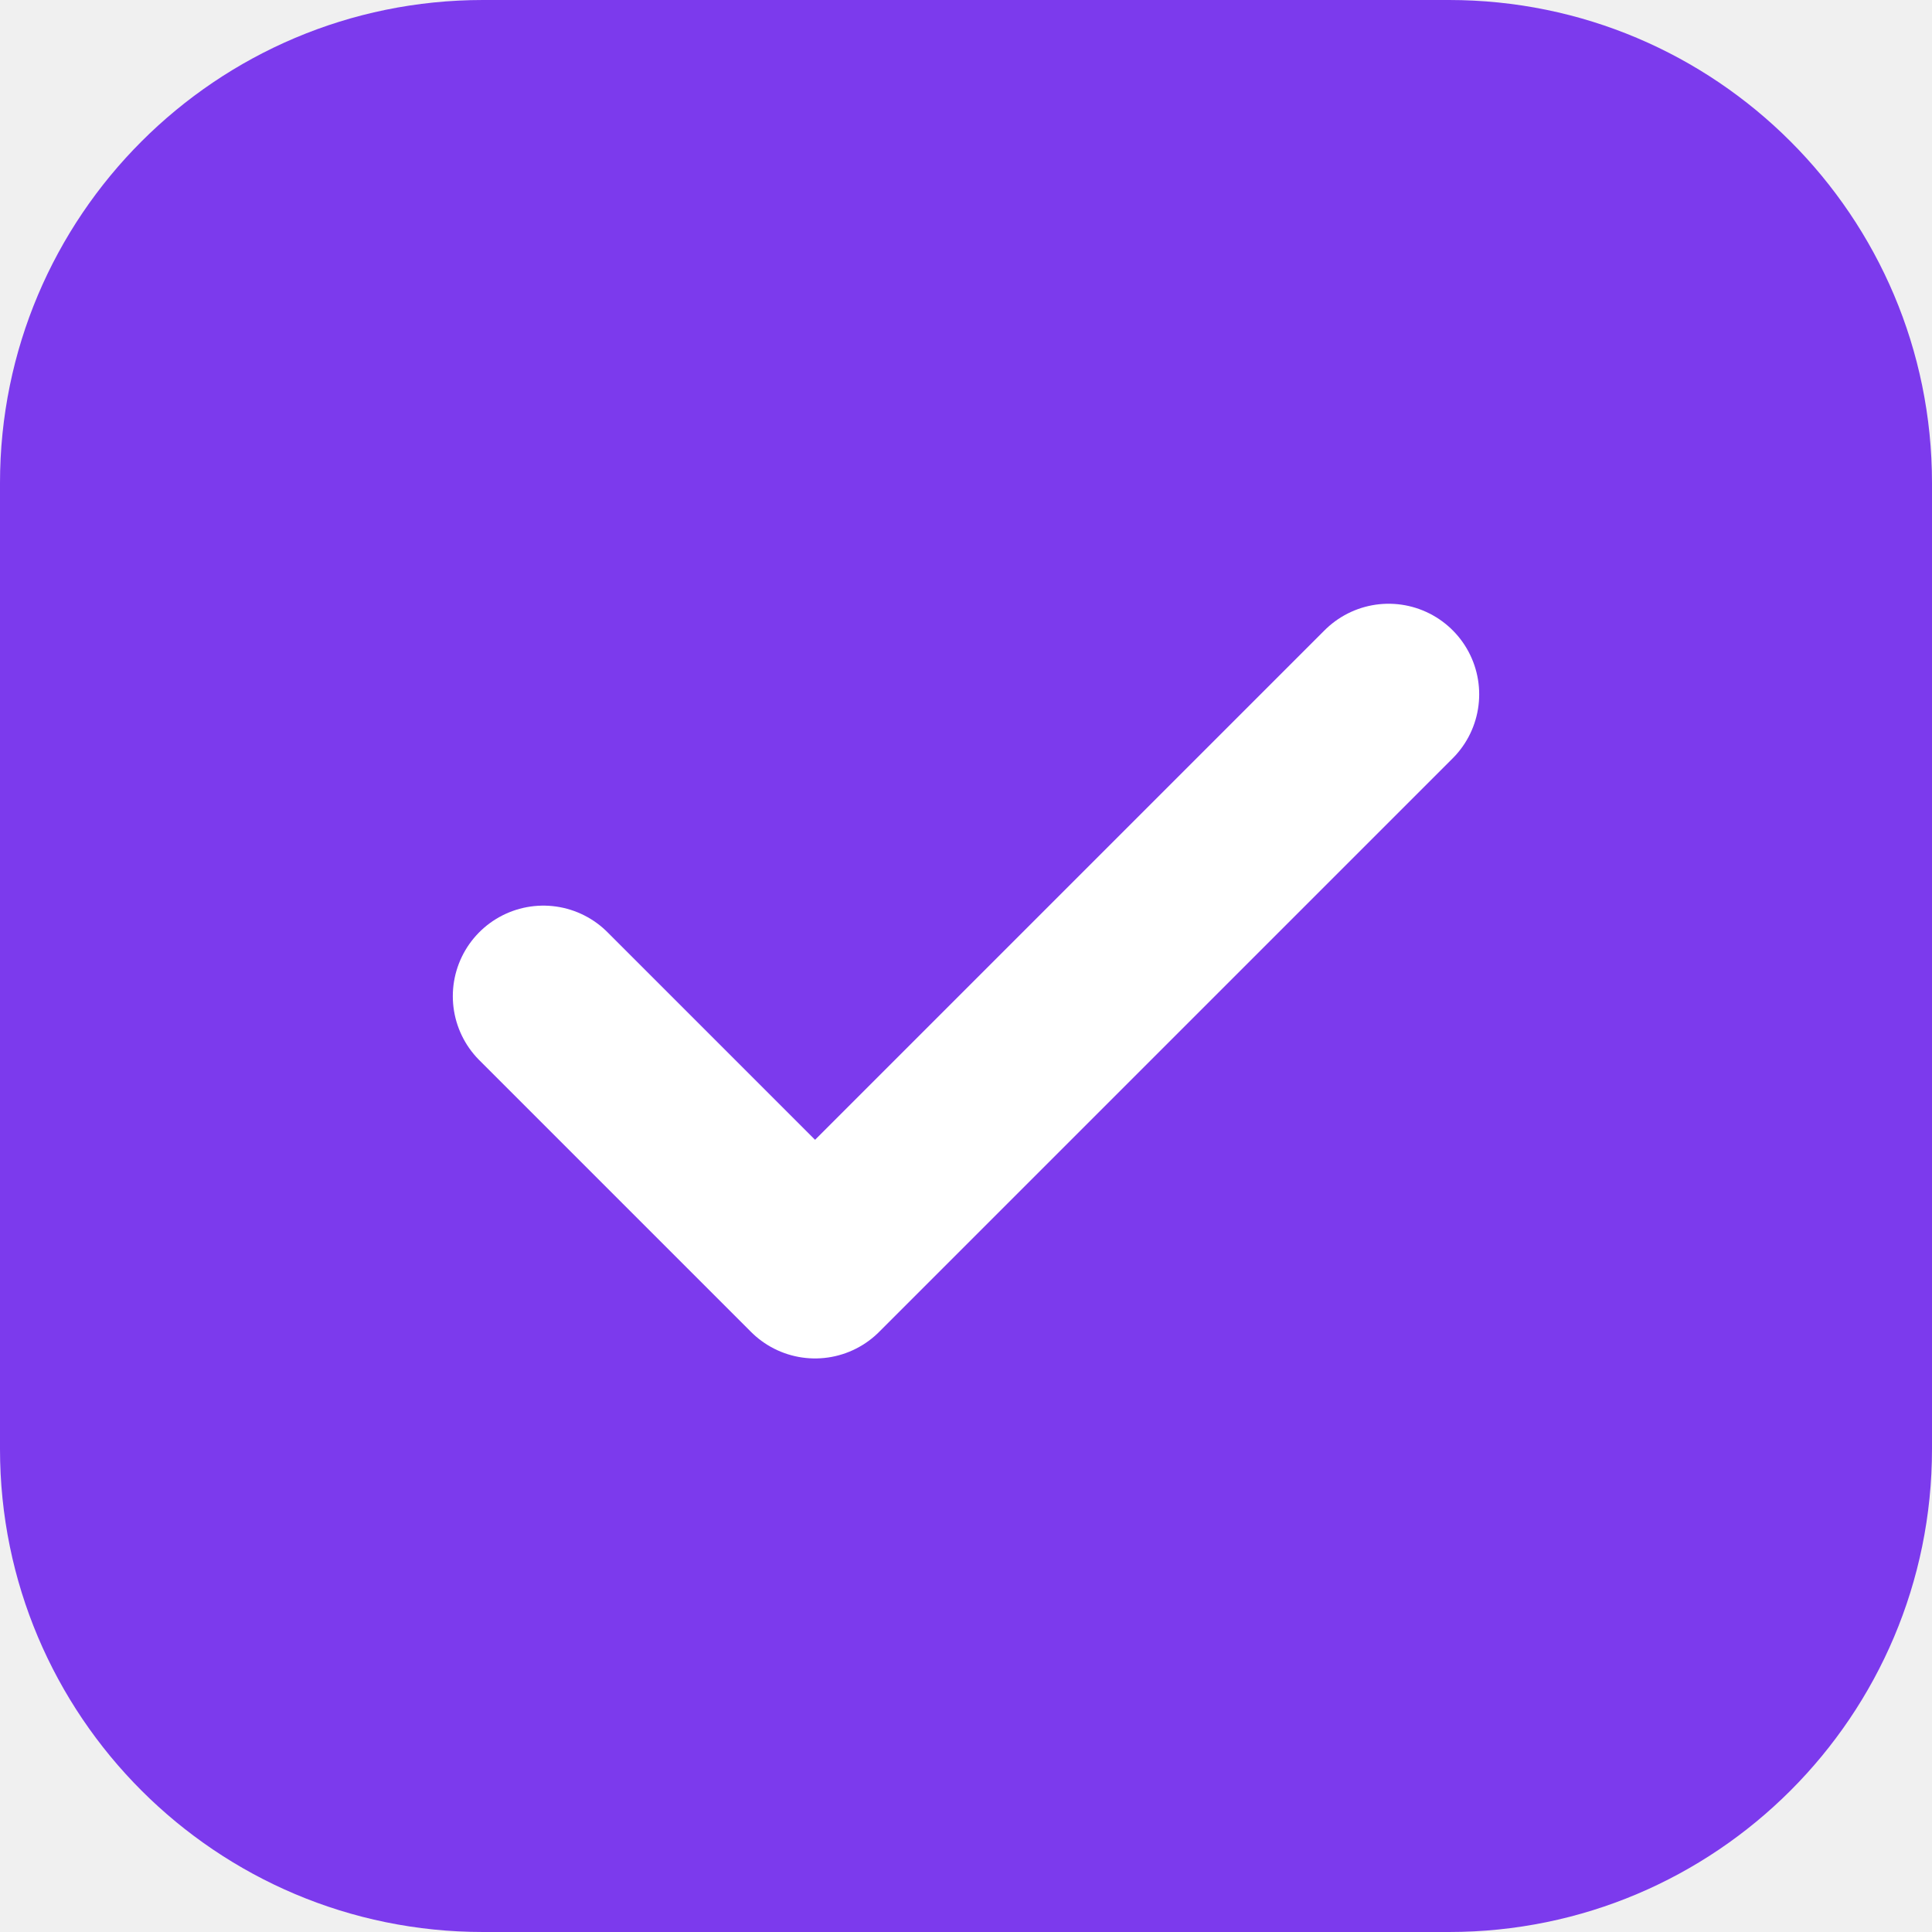
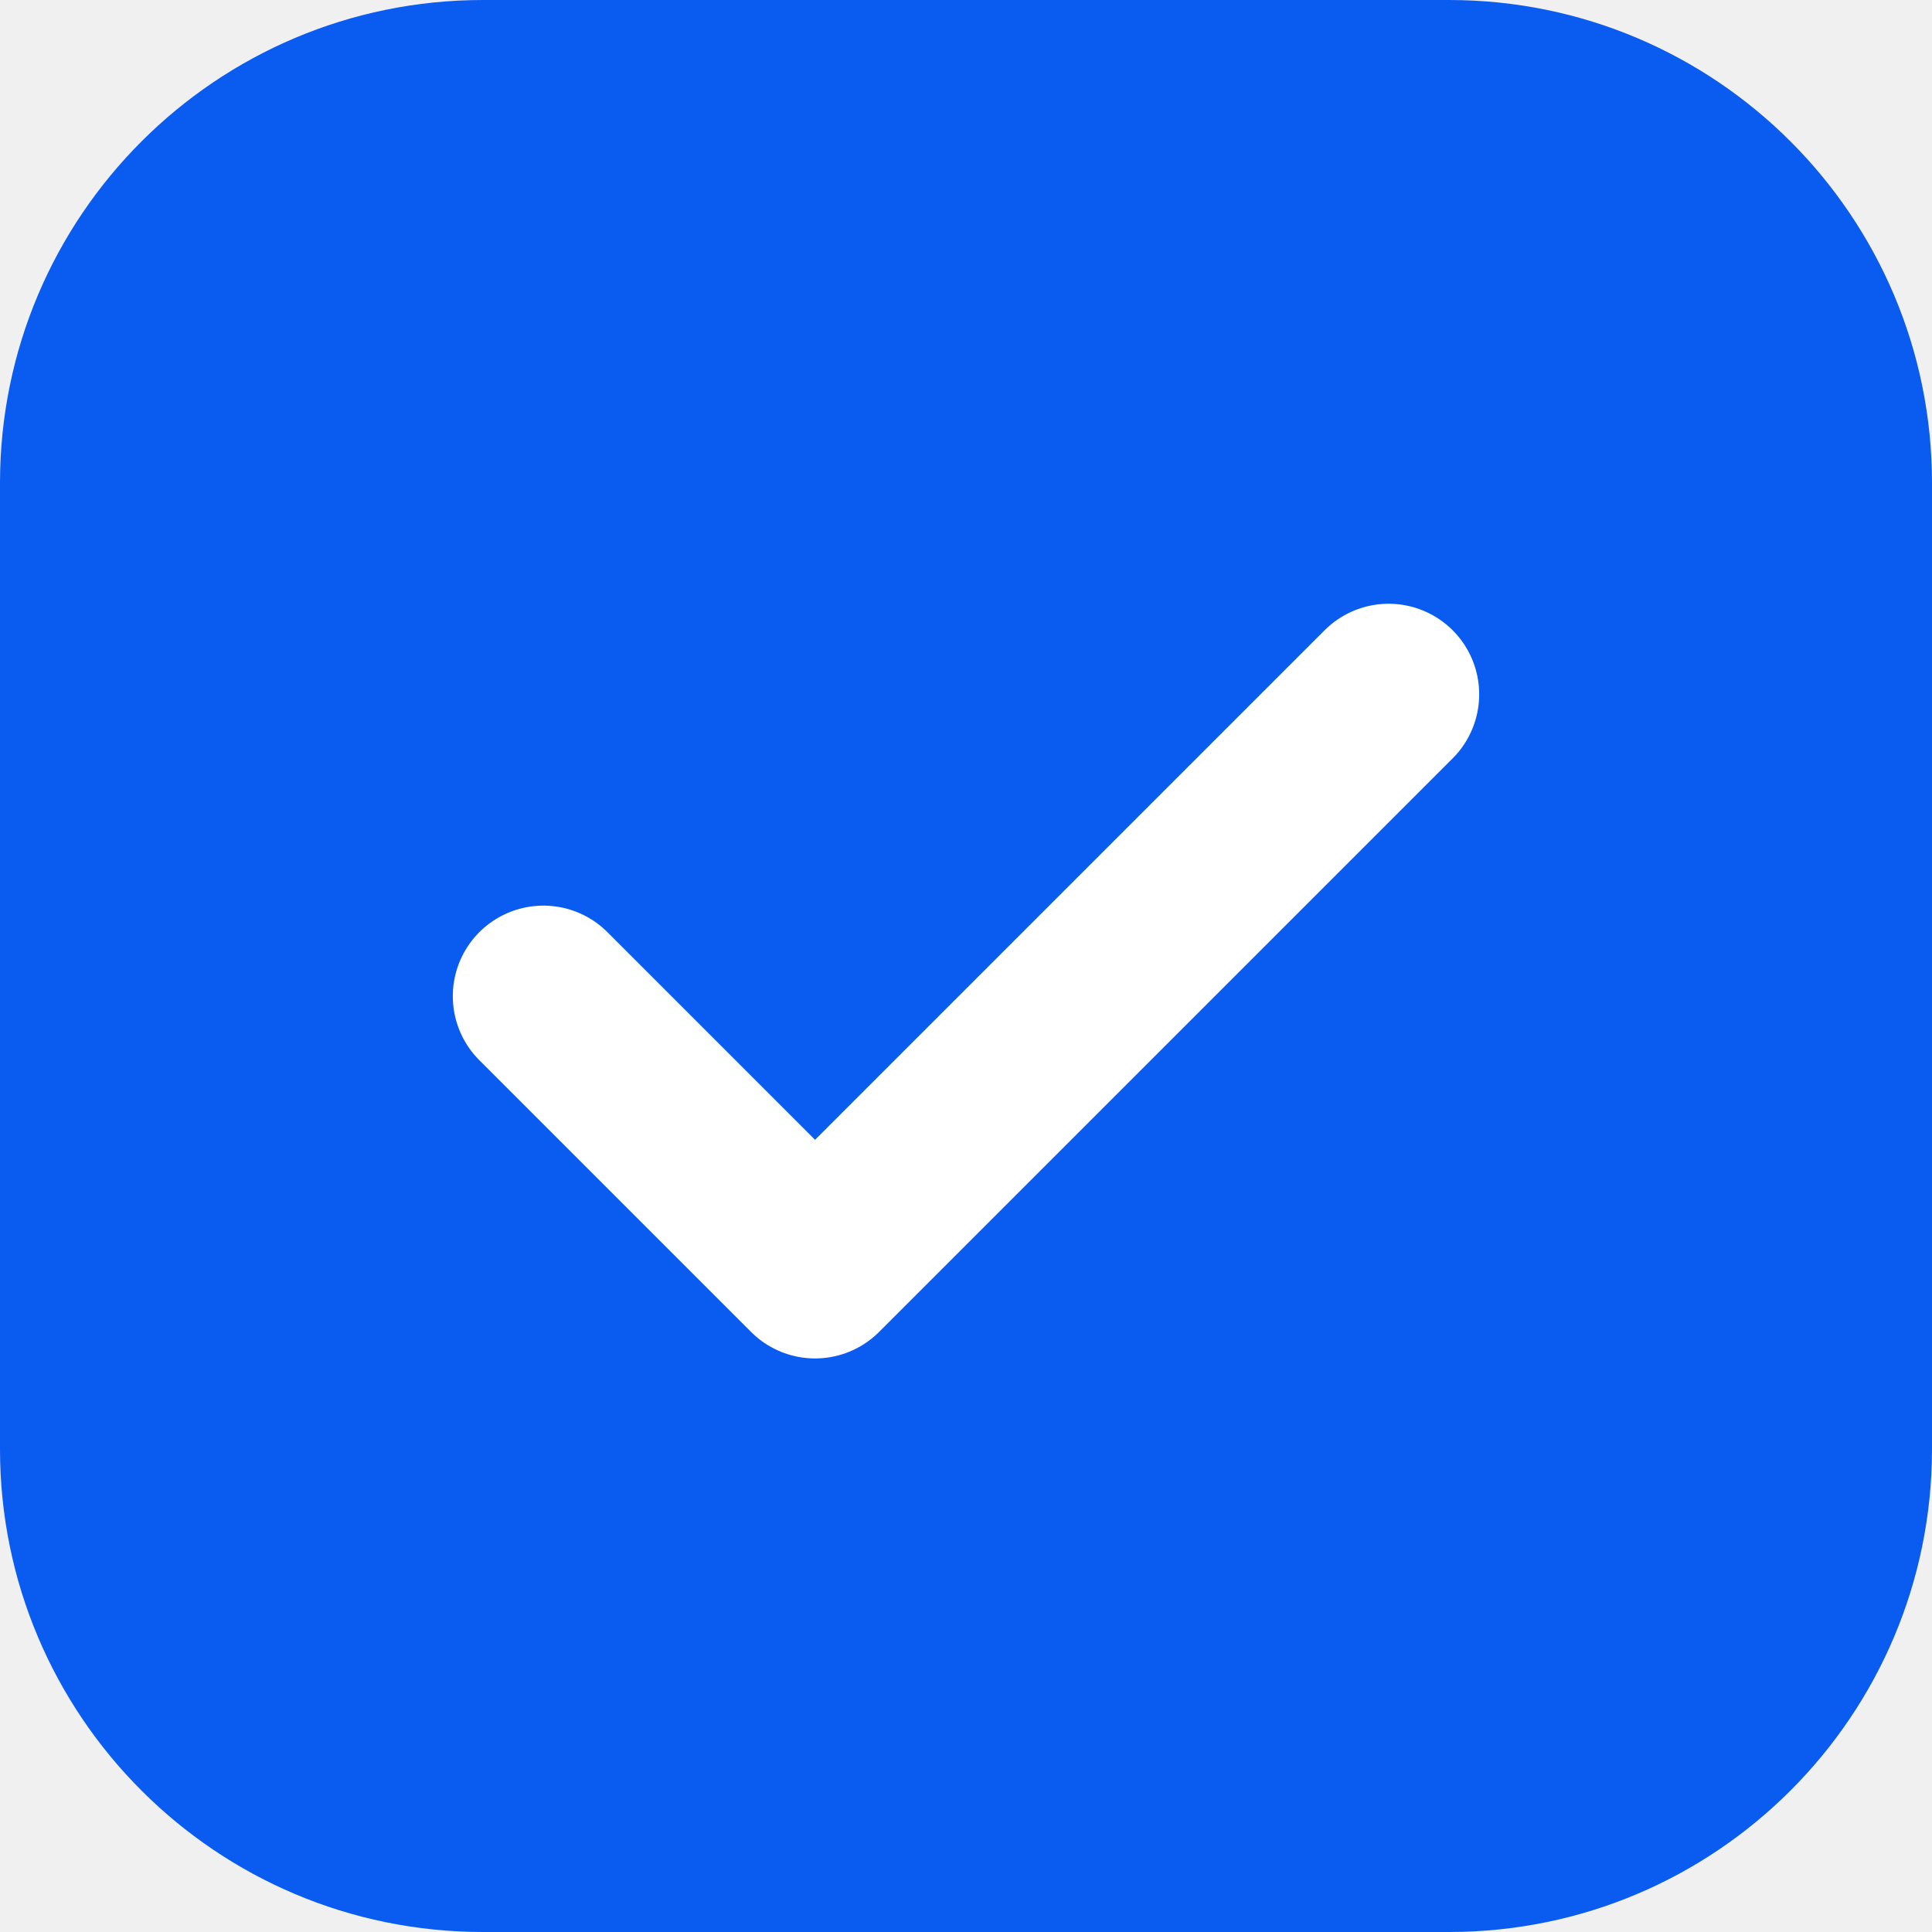
<svg xmlns="http://www.w3.org/2000/svg" viewBox="0 0 32 32">
-   <rect width="32" height="32" rx="8" fill="#7C3AED" />
+   <rect width="32" height="32" rx="8" fill="#0A5BF0" />
  <path d="M9 16.5l4.5 4.5L23 11.5" fill="none" stroke="#fff" stroke-width="3" stroke-linecap="round" stroke-linejoin="round" />
</svg>
